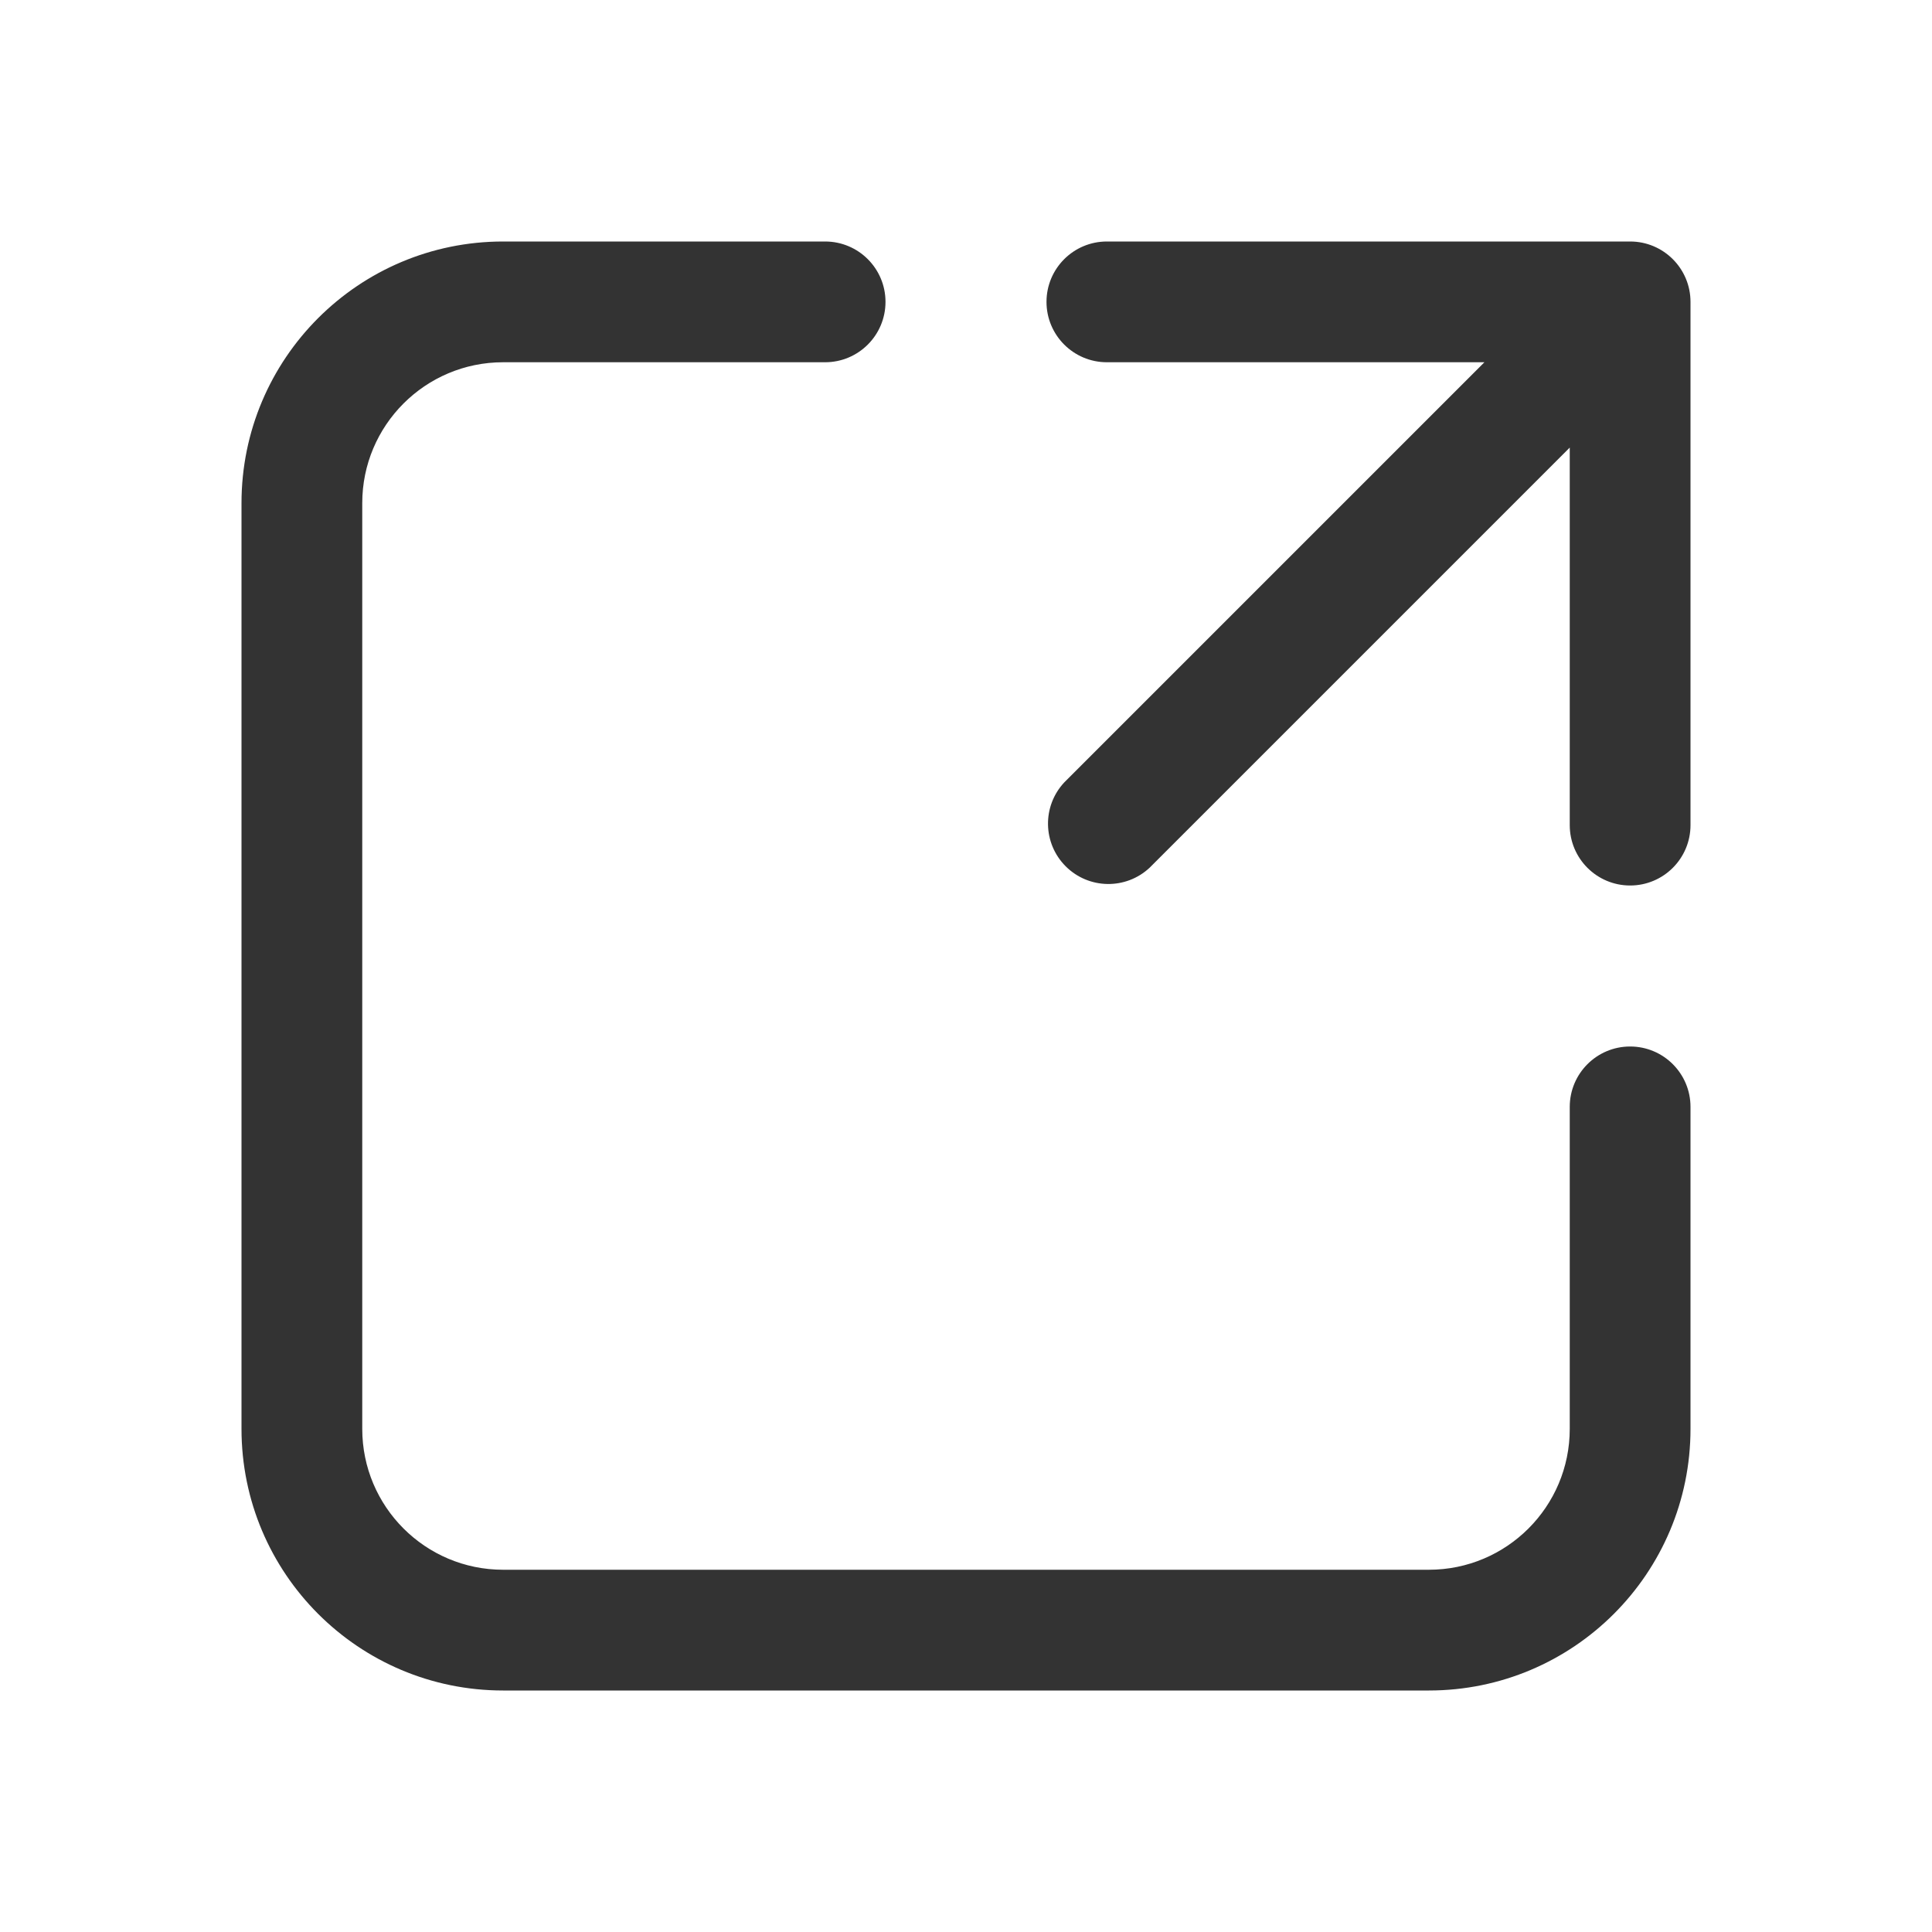
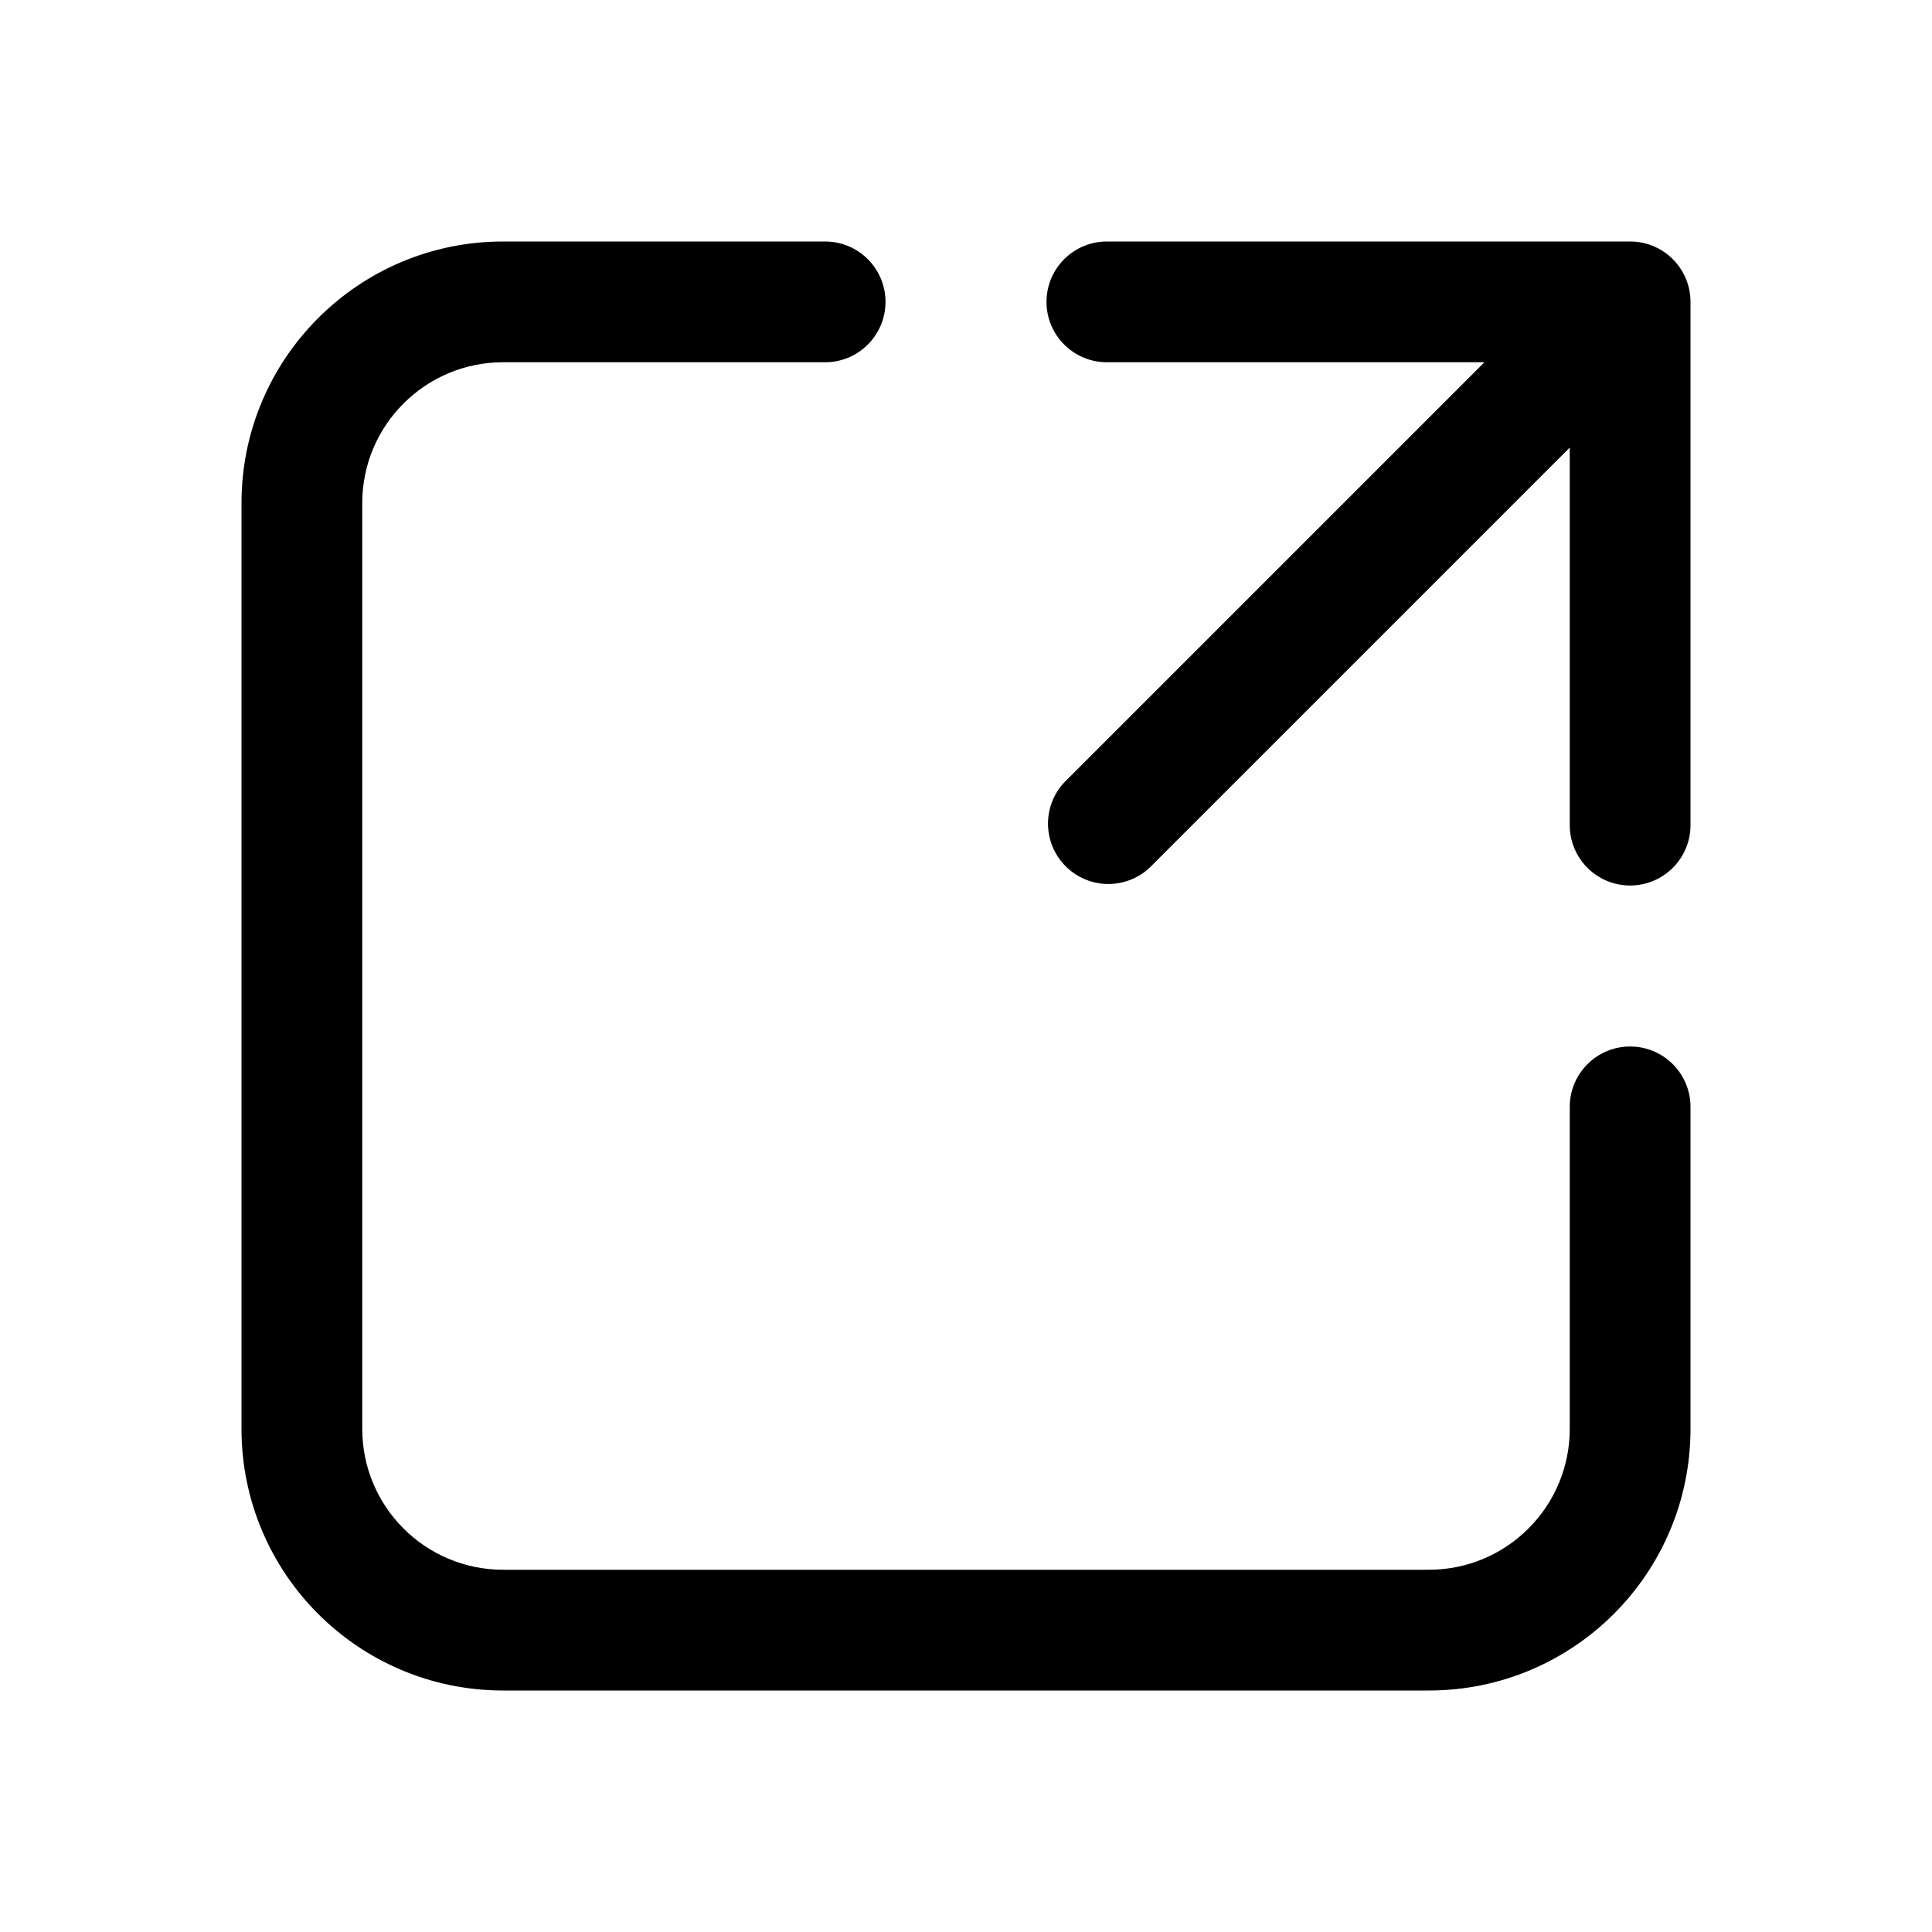
- <svg xmlns="http://www.w3.org/2000/svg" width="24" height="24" fill="none" viewBox="0 0 24 24">
-   <path d="M6.25 4.5A1.75 1.75 0 0 0 4.5 6.25v11.5c0 .966.783 1.75 1.75 1.75h11.5a1.75 1.75 0 0 0 1.75-1.75v-4a.75.75 0 0 1 1.5 0v4A3.25 3.25 0 0 1 17.75 21H6.25A3.25 3.25 0 0 1 3 17.75V6.25A3.25 3.25 0 0 1 6.25 3h4a.75.75 0 0 1 0 1.5h-4ZM13 3.75a.75.75 0 0 1 .75-.75h6.5a.75.75 0 0 1 .75.75v6.5a.75.75 0 0 1-1.5 0V5.56l-5.22 5.22a.75.75 0 0 1-1.06-1.06l5.22-5.22h-4.69a.75.75 0 0 1-.75-.75Z" fill="#333333" />
+ <svg xmlns="http://www.w3.org/2000/svg" width="24" height="24" viewBox="0 0 24 24">
+   <path fill="currentColor" d="M6.25 4.5A1.75 1.75 0 0 0 4.5 6.25v11.5c0 .966.783 1.75 1.75 1.75h11.5a1.75 1.75 0 0 0 1.75-1.75v-4a.75.75 0 0 1 1.5 0v4A3.25 3.25 0 0 1 17.75 21H6.25A3.25 3.25 0 0 1 3 17.75V6.25A3.25 3.25 0 0 1 6.25 3h4a.75.75 0 0 1 0 1.5zM13 3.75a.75.75 0 0 1 .75-.75h6.5a.75.75 0 0 1 .75.75v6.5a.75.75 0 0 1-1.5 0V5.56l-5.22 5.22a.75.75 0 0 1-1.06-1.06l5.22-5.22h-4.69a.75.75 0 0 1-.75-.75" />
</svg>
